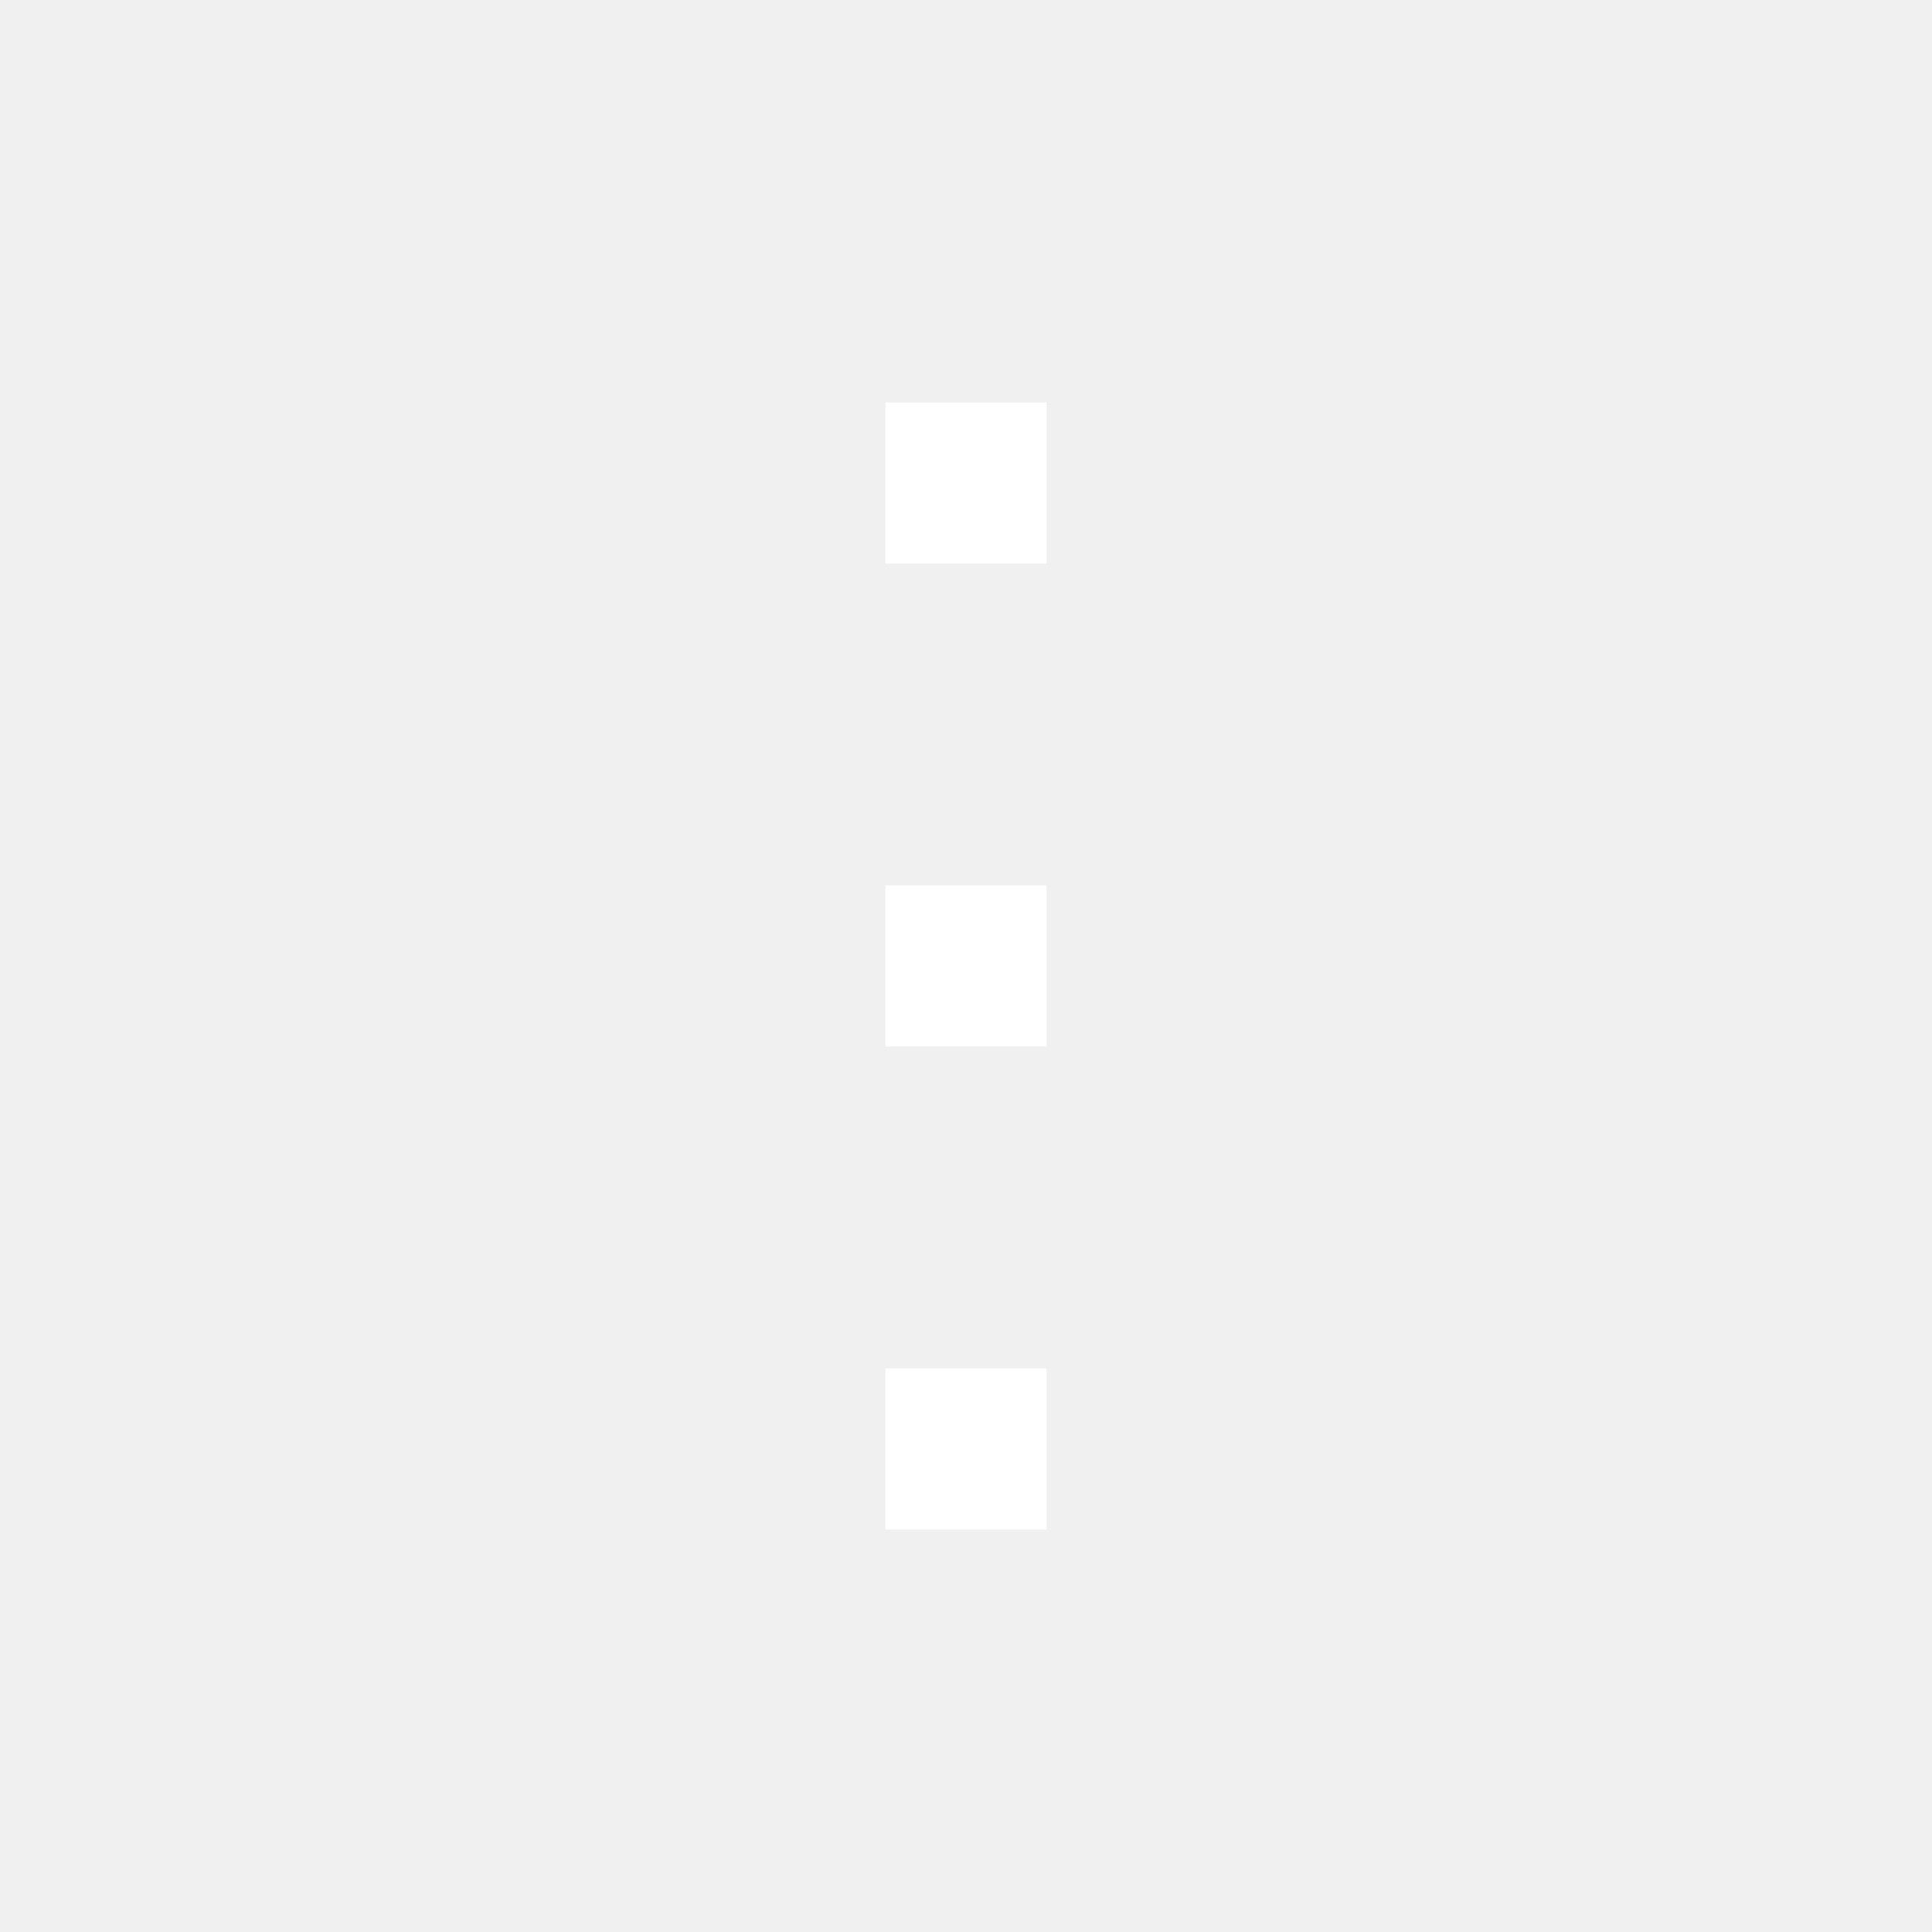
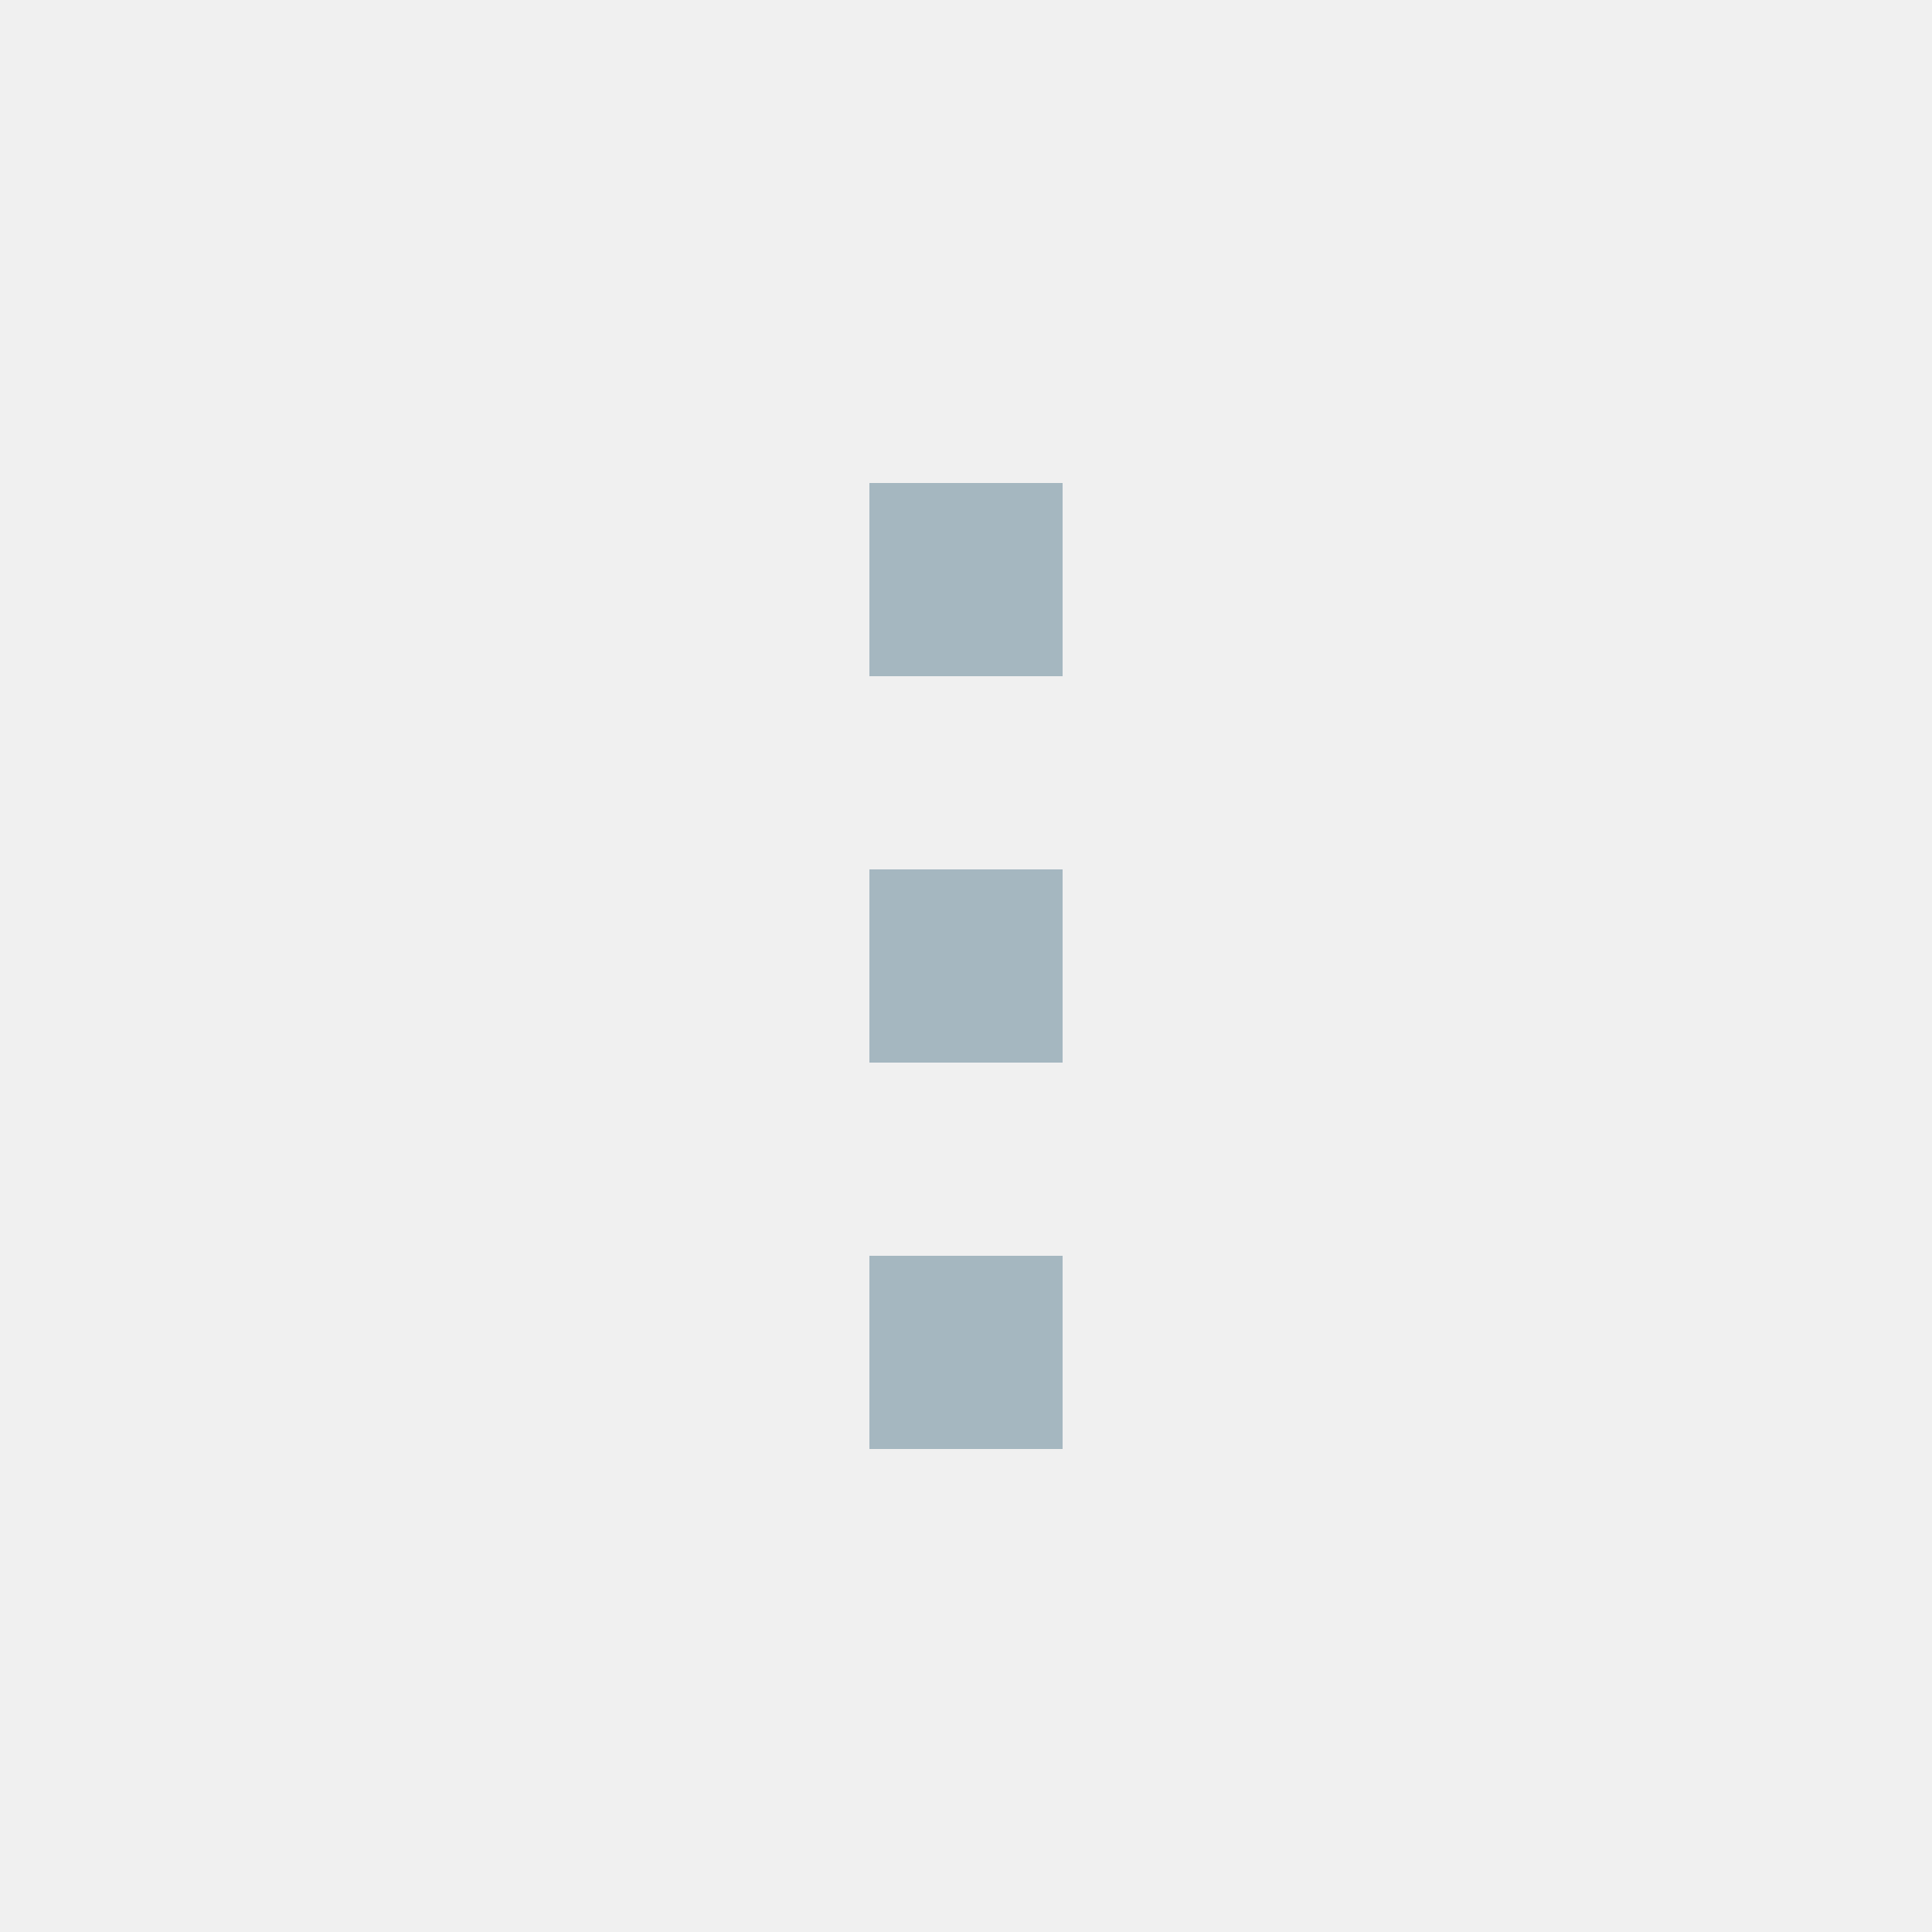
- <svg xmlns="http://www.w3.org/2000/svg" width="24" height="24" viewBox="0 0 24 24" fill="none">
-   <g id="menu">
-     <path id="Union" fill-rule="evenodd" clip-rule="evenodd" d="M11 5H13V7H11V5ZM11 11H13V13H11V11ZM13 17H11V19H13V17Z" fill="white" />
-   </g>
+ <svg xmlns="http://www.w3.org/2000/svg" width="20" height="20" viewBox="0 0 20 20" fill="none">
+   <path fill-rule="evenodd" clip-rule="evenodd" d="M9 5H11V7H9V5ZM9 13H11V15H9V13ZM11 9H9V11H11V9Z" fill="#A5B7C0" />
</svg>
